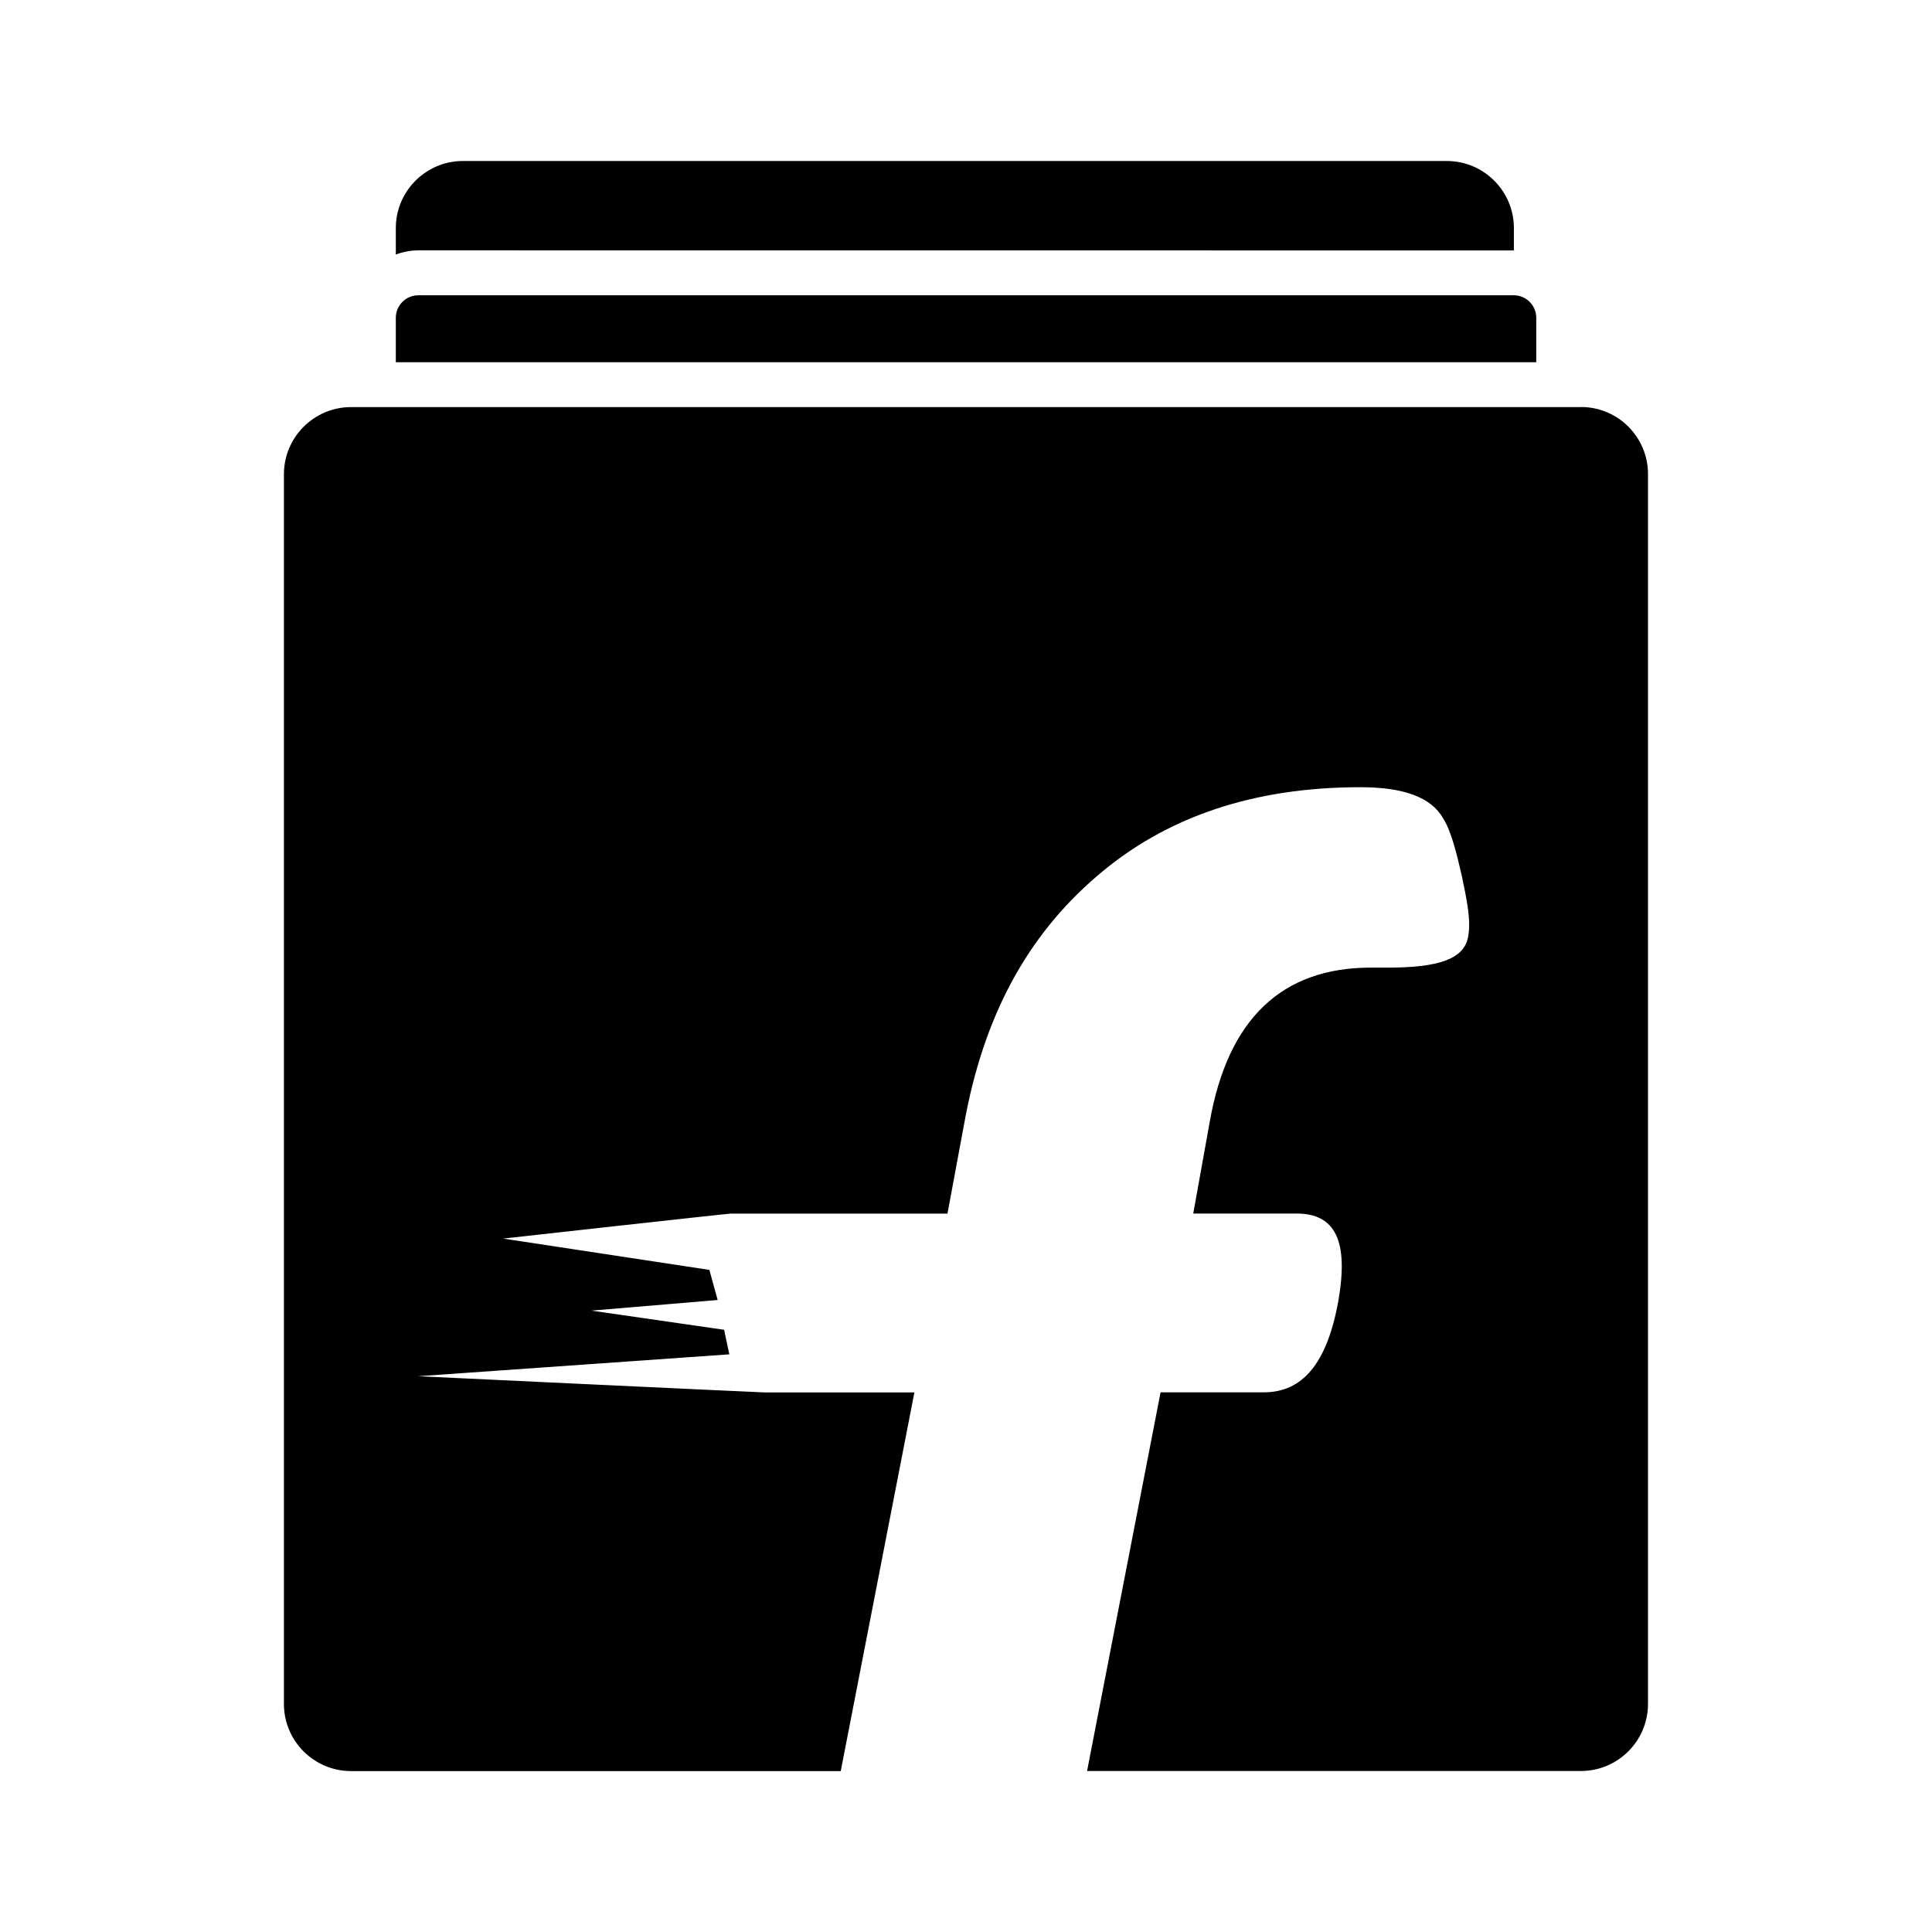
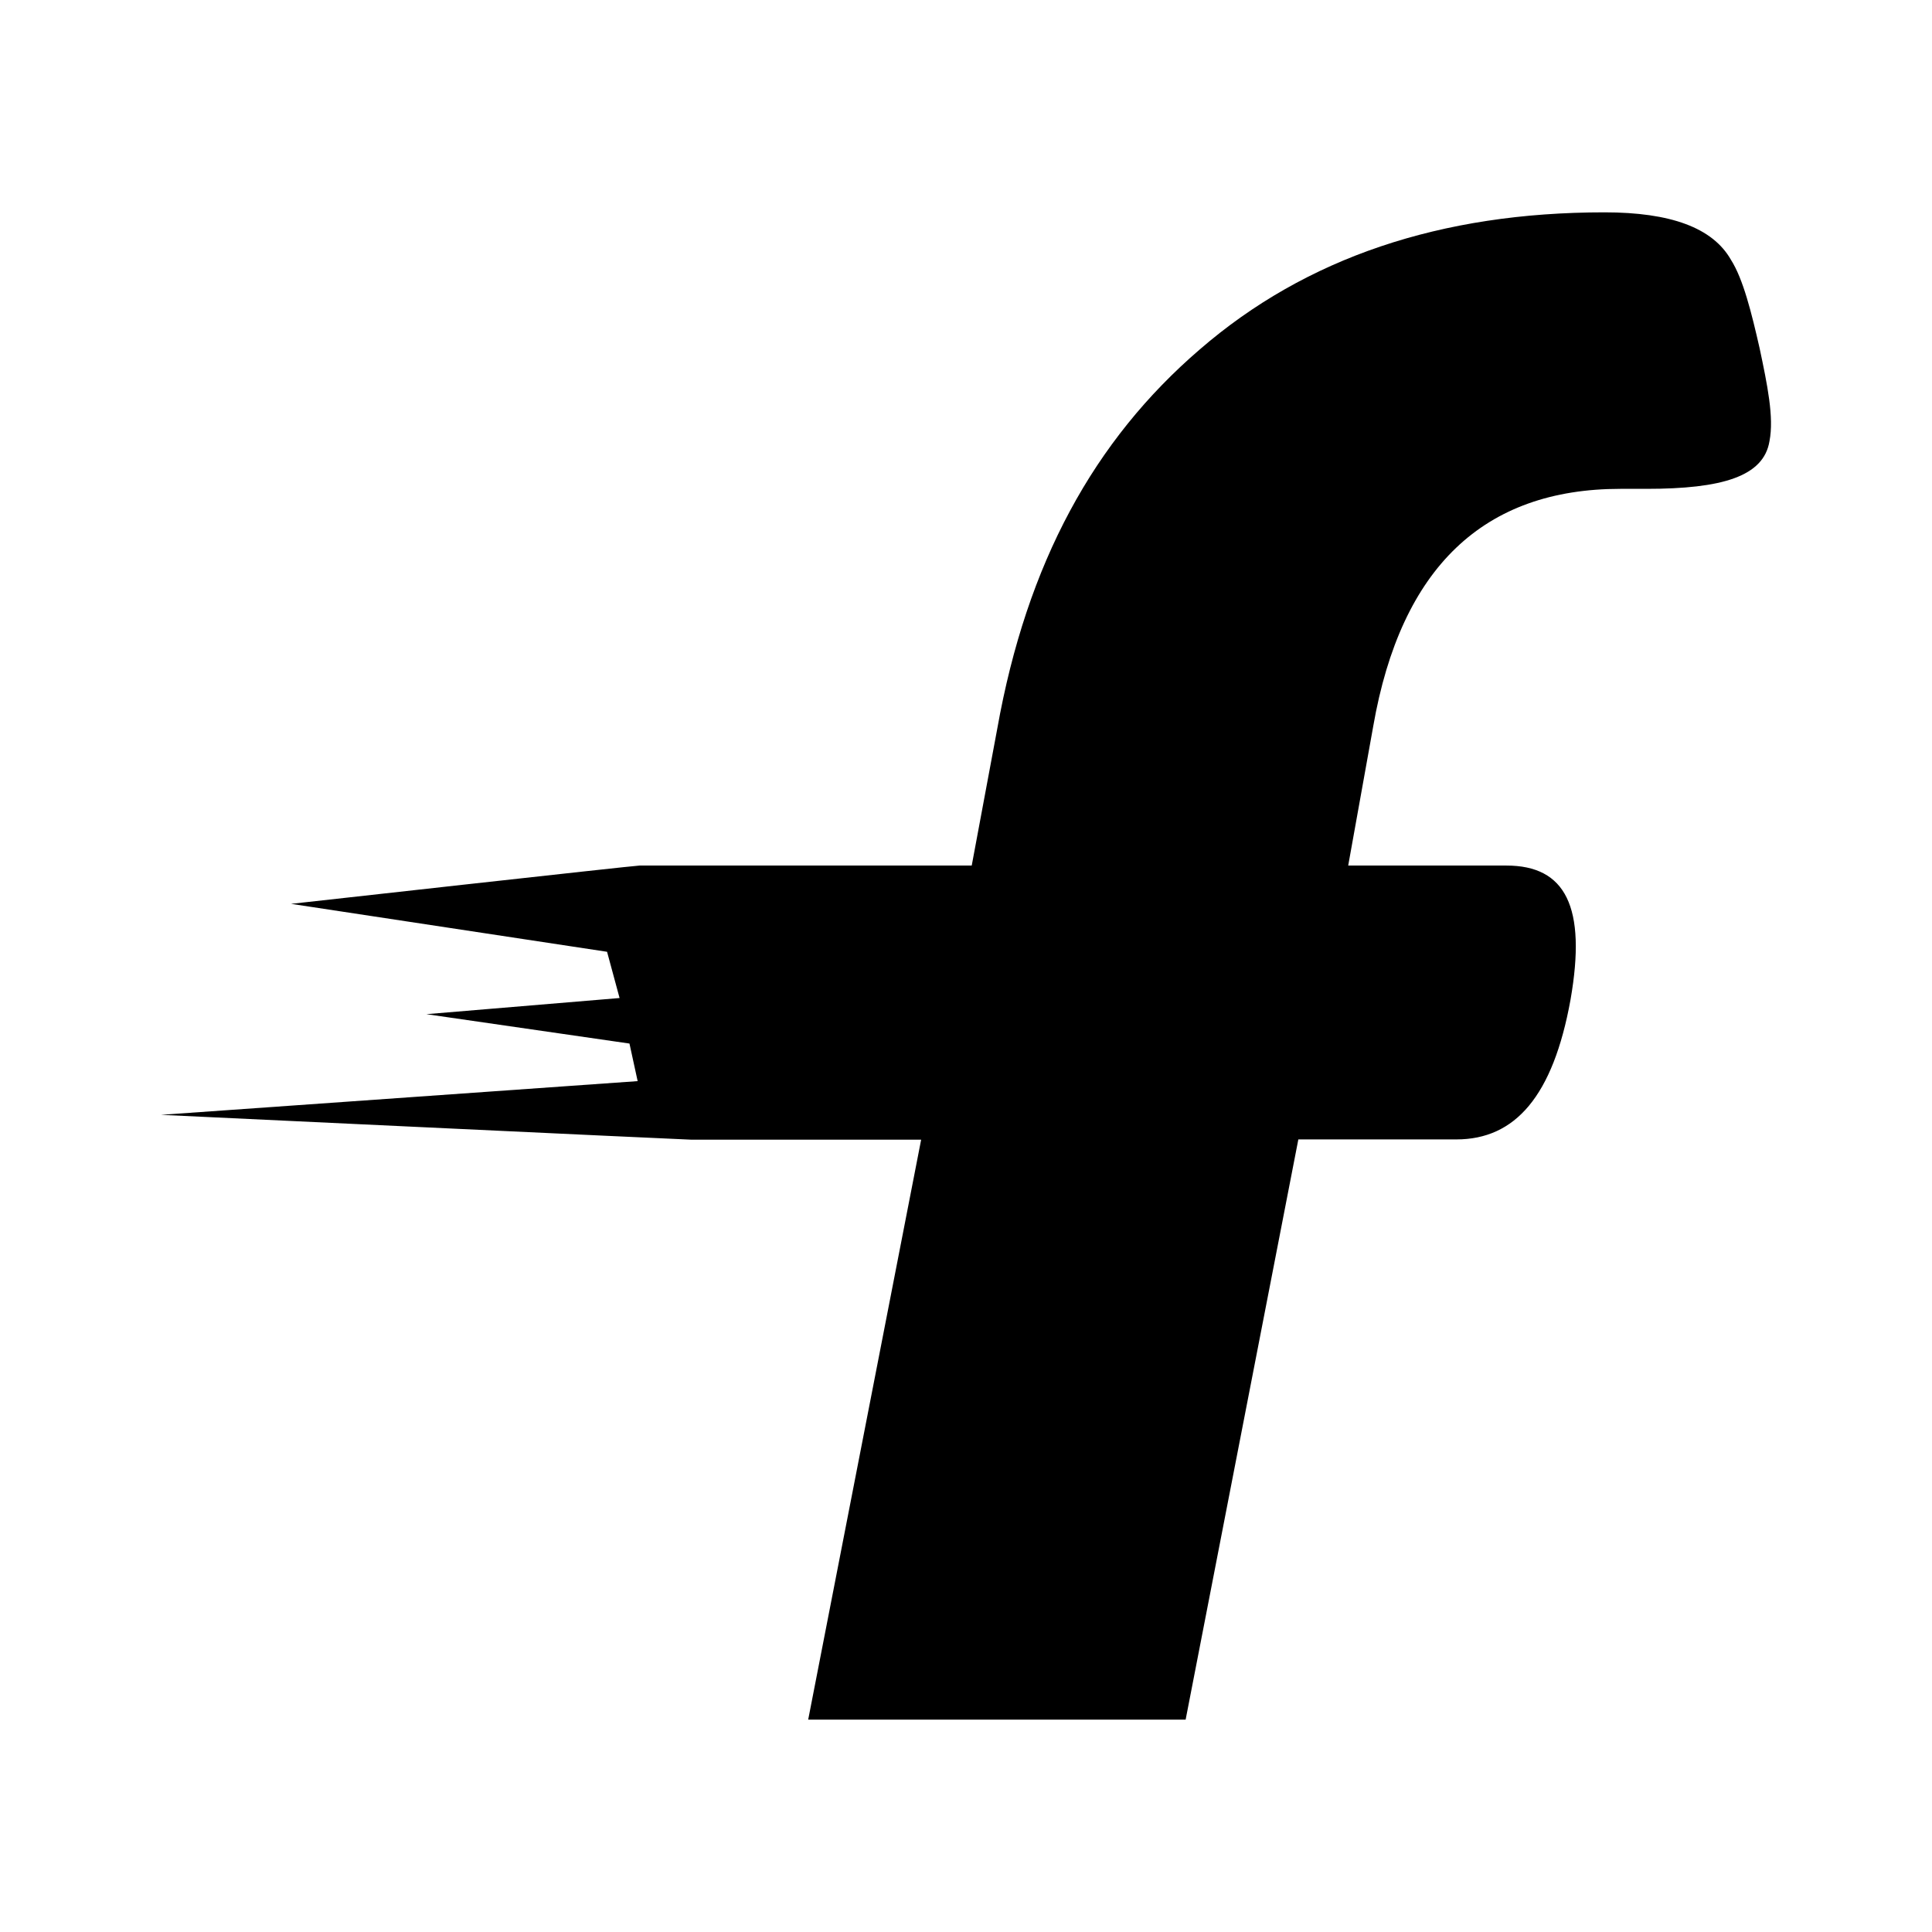
- <svg xmlns="http://www.w3.org/2000/svg" viewBox="0 0 24 24">
-   <path d="M5.195 3.11a.8.8 0 0 0-.278.052v-.329c0-.459.374-.833.833-.833h12.223c.46 0 .833.374.833.833v.278zM19.64 5.057H4.36a.835.835 0 0 0-.833.833v15.278c0 .459.374.833.833.833h6.084l.915-4.704H9.493c-.042 0-4.298-.201-4.298-.201l3.865-.272-.065-.305-1.648-.238 1.568-.132-.103-.374-2.562-.389s2.784-.31 2.826-.31h2.694l.206-1.11c.24-1.347.787-2.34 1.644-3.077.86-.744 1.953-1.11 3.28-1.11.536 0 .878.125 1.026.385.099.155.168.43.233.716.062.293.117.56.079.753-.047.287-.384.387-.997.387h-.211c-1.106 0-1.779.636-2.004 1.925l-.203 1.13h1.283c.479 0 .651.334.519 1.088-.142.784-.45 1.133-.926 1.133h-1.282L13.504 22h6.135a.834.834 0 0 0 .833-.833V5.889a.833.833 0 0 0-.832-.833zm-.556-1.112a.28.28 0 0 0-.278-.277H5.195a.28.28 0 0 0-.278.277V4.5h14.167Z" />
+ <svg xmlns="http://www.w3.org/2000/svg" viewBox="0 0 192 192">
+   <path d="M159.45 21.102c-16.263 0-29.674 4.502-40.213 13.62-10.503 9.032-17.189 21.192-20.131 37.7l-2.537 13.596h-33.01c-.514 0-34.635 3.806-34.635 3.806l31.405 4.763 1.244 4.596-19.197 1.604 20.18 2.92.813 3.734L16 110.792s52.146 2.466 52.66 2.466h22.883l-11.226 57.639h37.51l11.201-57.663h15.702c5.834 0 9.606-4.275 11.346-13.883 1.618-9.24-.496-13.333-6.367-13.333h-15.726l2.49-13.86c2.757-15.796 11.004-23.577 24.559-23.577h2.585c7.512 0 11.656-1.222 12.232-4.74.465-2.365-.222-5.648-.982-9.24-.796-3.504-1.635-6.884-2.848-8.784-1.814-3.186-5.998-4.715-12.567-4.715z" />
</svg>
